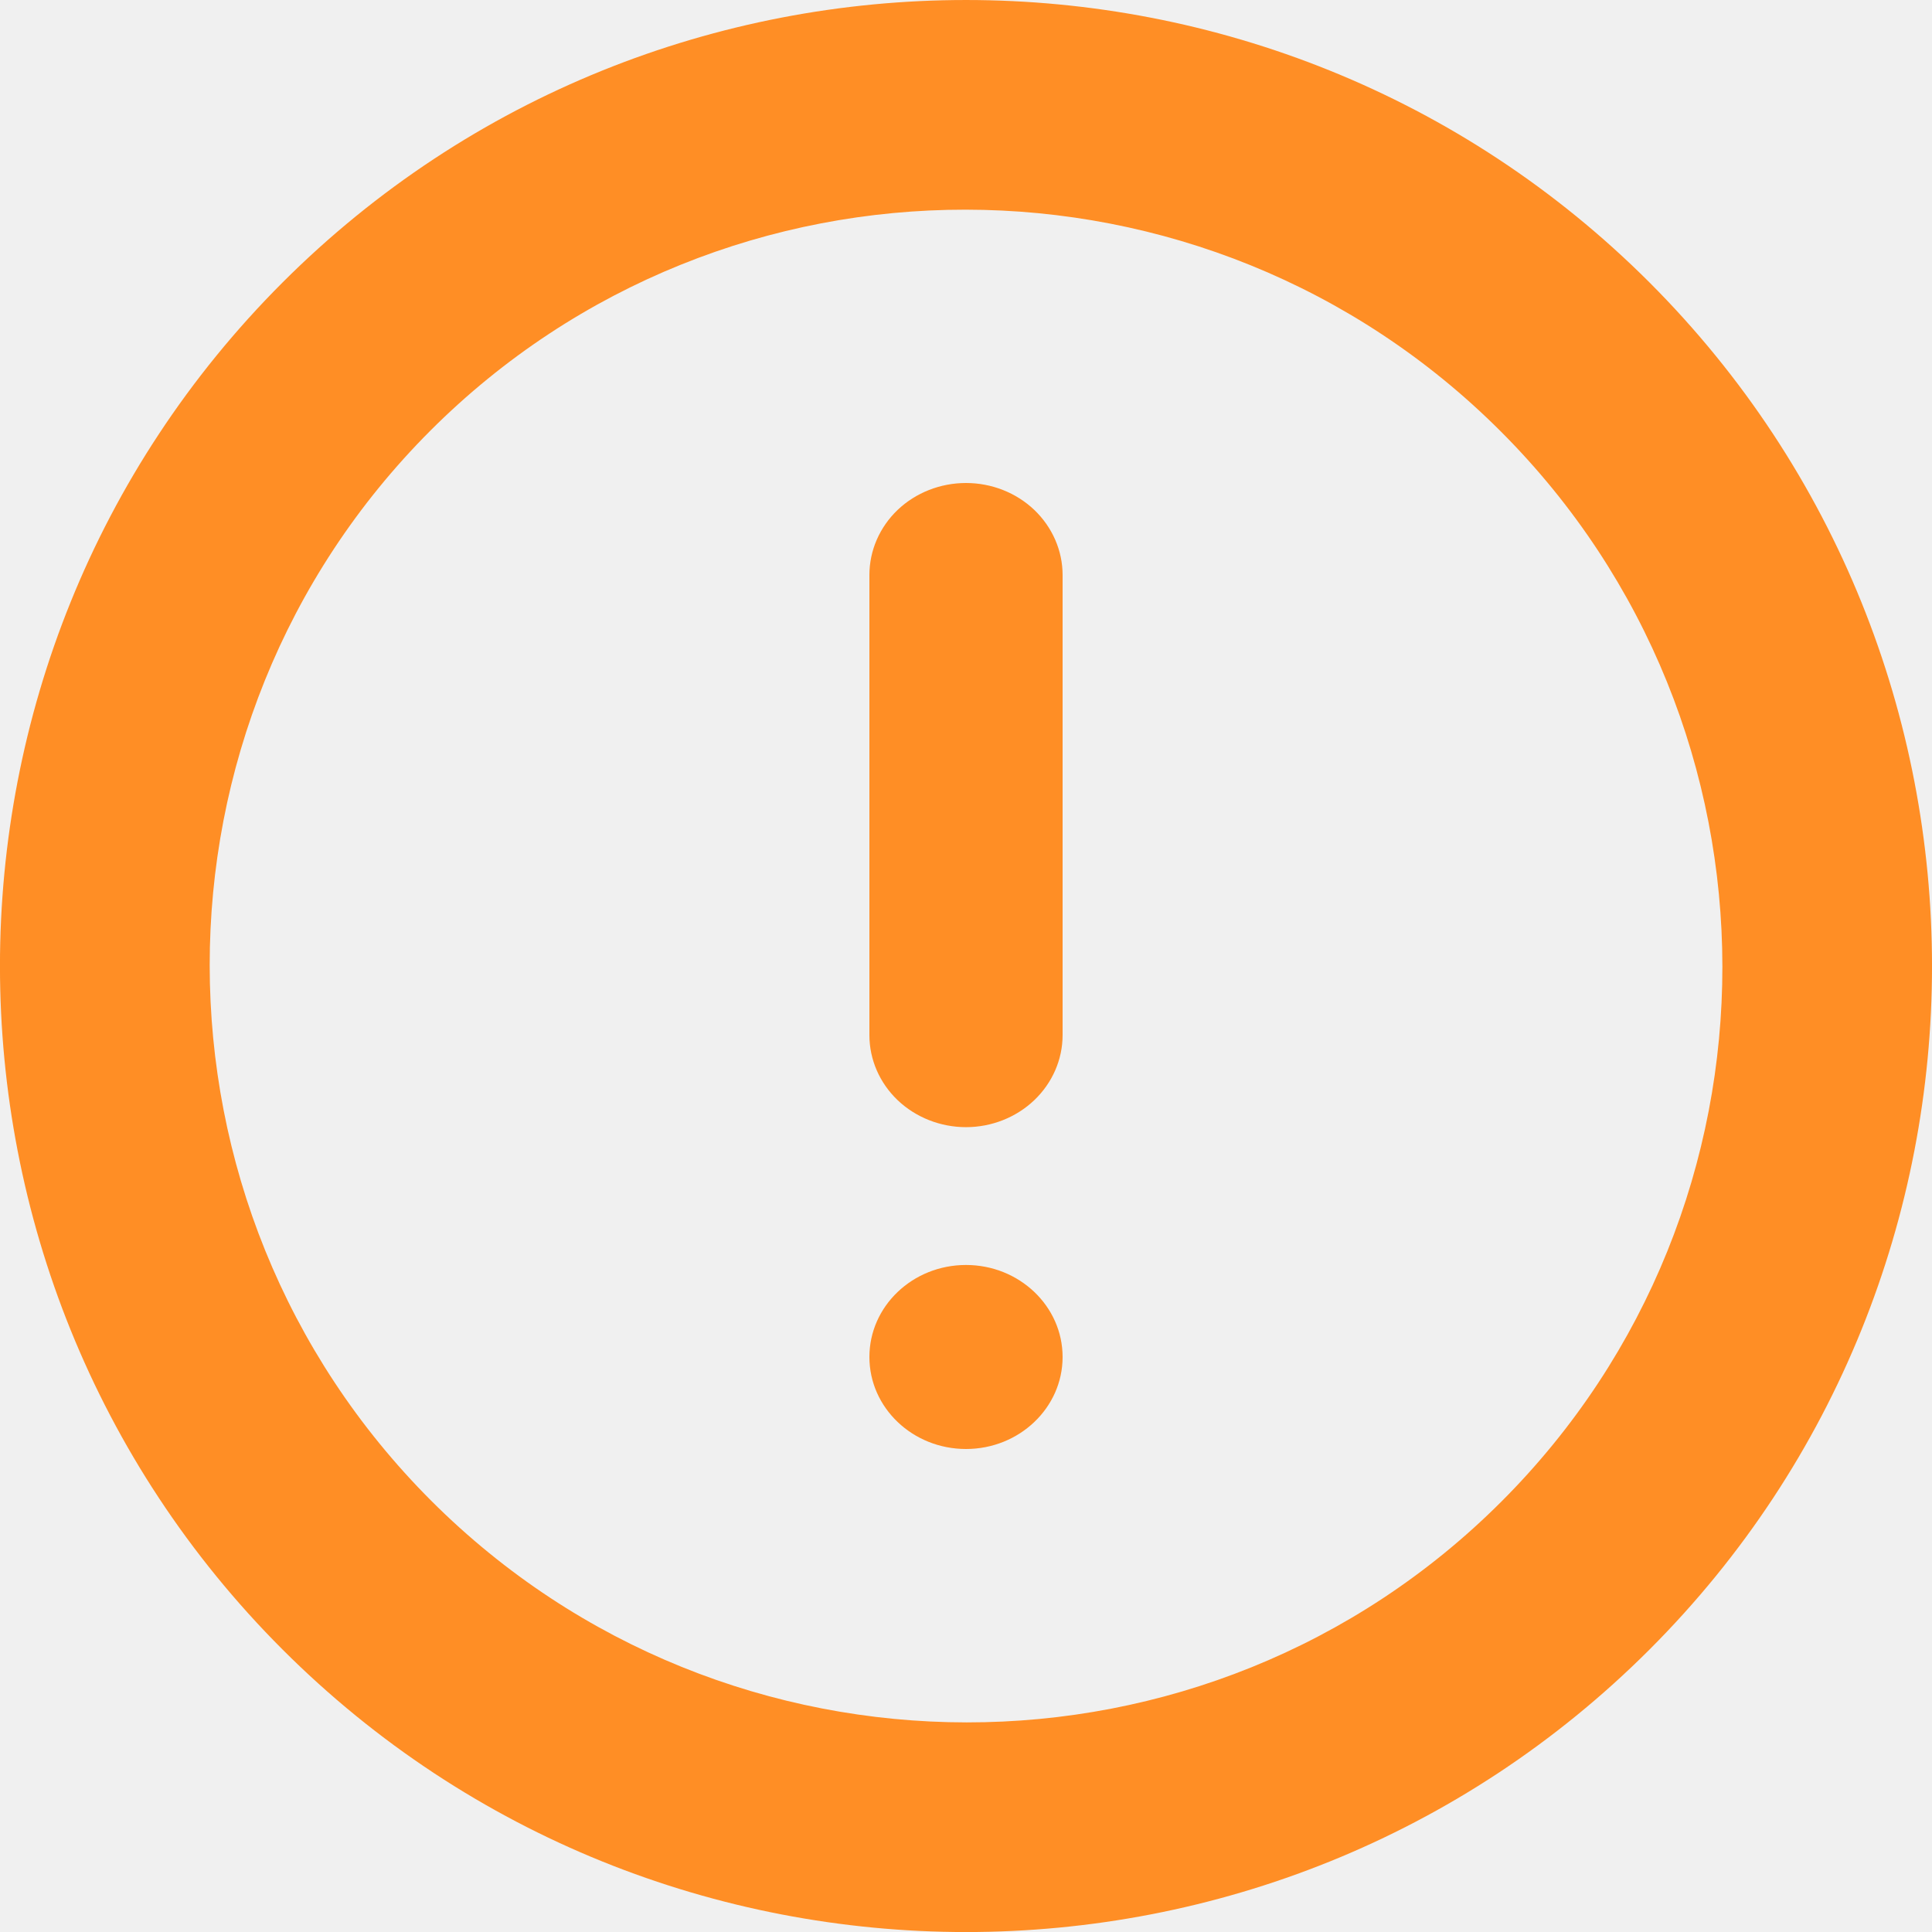
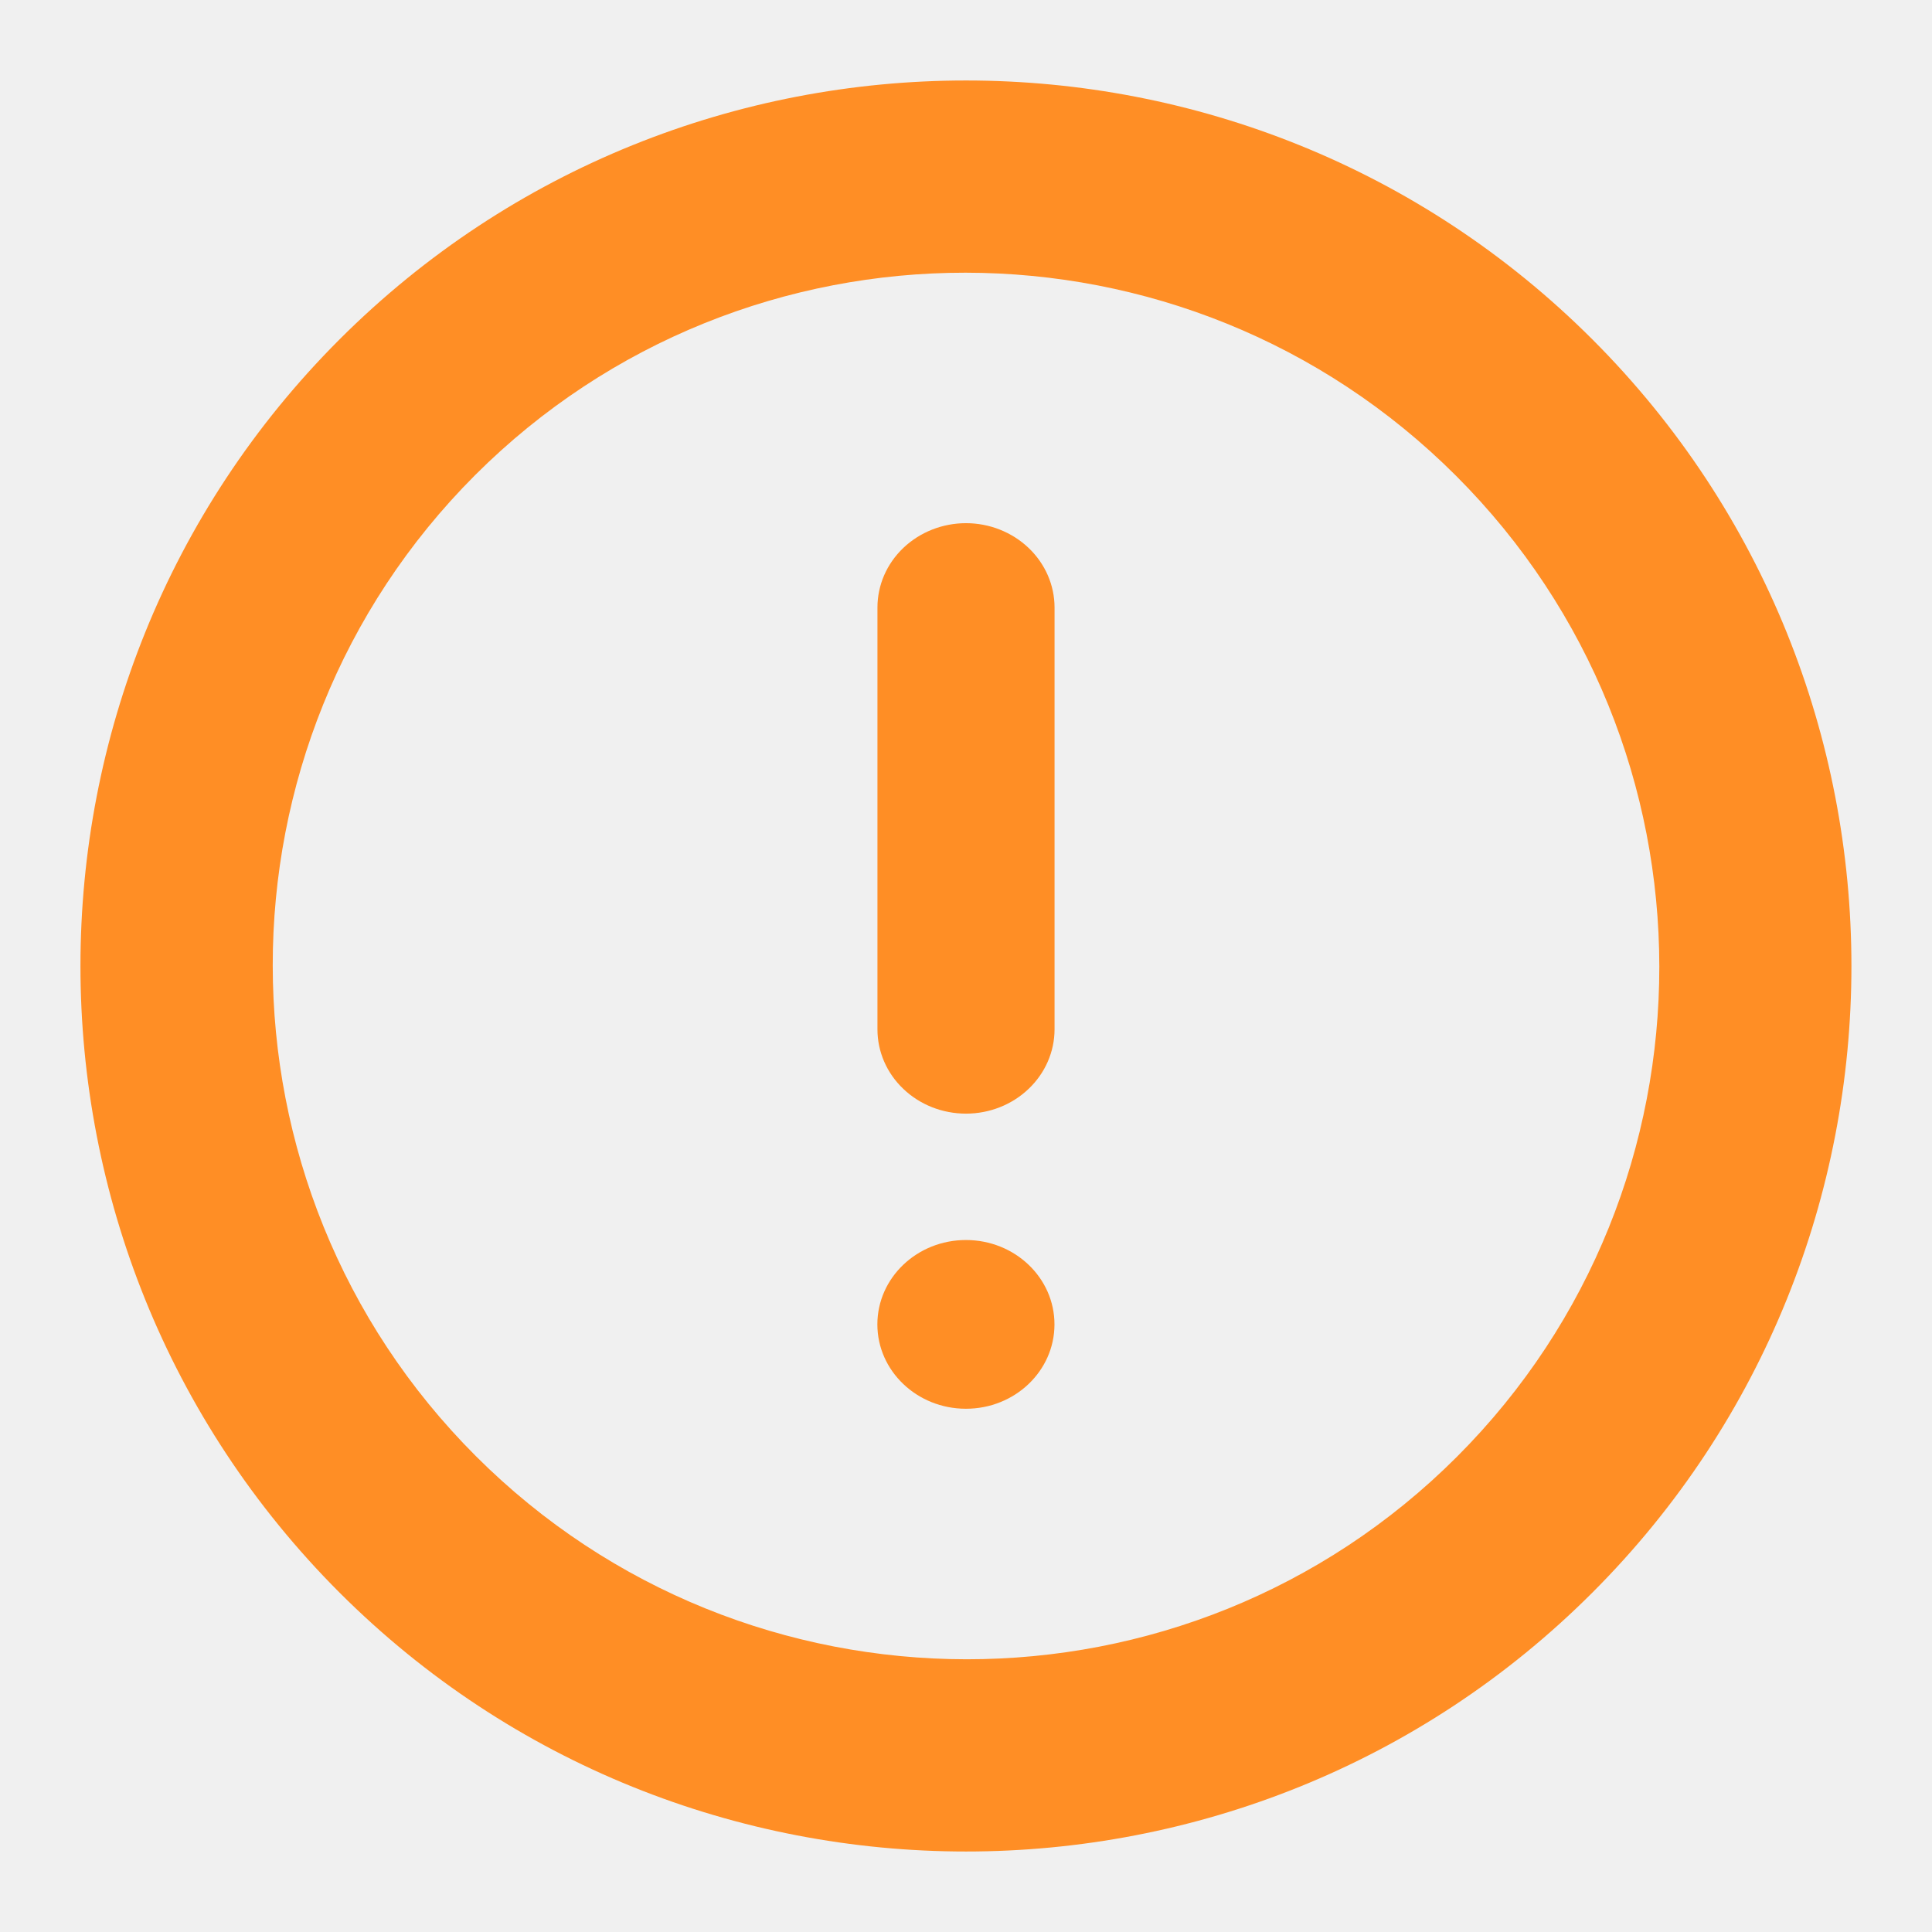
<svg xmlns="http://www.w3.org/2000/svg" width="24" height="24" viewBox="0 0 24 24" fill="none">
-   <g clip-path="url(#clip0_1010:3873)">
-     <path fill-rule="evenodd" clip-rule="evenodd" d="M3.51 20.491C8.19 25.17 15.811 25.171 20.491 20.491C25.171 15.81 25.169 8.191 20.491 3.509C15.811 -1.169 8.192 -1.17 3.51 3.509C-1.171 8.192 -1.17 15.81 3.51 20.491V20.491ZM18.642 5.358C22.311 9.026 22.314 14.99 18.652 18.652C14.991 22.315 9.026 22.31 5.357 18.643C1.69 14.975 1.688 9.009 5.348 5.348C9.013 1.686 14.976 1.691 18.642 5.358Z" fill="#FF8E25" />
-     <path fill-rule="evenodd" clip-rule="evenodd" d="M10.8 16.857C10.8 16.226 11.337 15.714 12 15.714C12.662 15.714 13.2 16.226 13.2 16.857C13.2 17.488 12.662 18 12 18C11.337 18 10.8 17.488 10.8 16.857ZM12.848 13.667C12.623 13.881 12.318 14.002 12 14.002C11.682 14.002 11.376 13.881 11.151 13.667C10.926 13.452 10.8 13.162 10.8 12.858L10.8 7.143C10.8 6.84 10.926 6.549 11.151 6.334C11.376 6.12 11.682 6 12 6C12.318 6 12.623 6.12 12.848 6.334C13.073 6.549 13.2 6.84 13.2 7.143L13.2 12.858C13.2 13.162 13.073 13.452 12.848 13.667Z" fill="#FF8E25" />
-   </g>
-   <defs>
-     <clipPath id="clip0_1010:3873">
-       <rect width="24" height="24" fill="white" />
-     </clipPath>
-   </defs>
+   <path fill-rule="evenodd" clip-rule="evenodd" d="M4.217 19.783C8.507 24.072 15.493 24.073 19.782 19.783C24.072 15.492 24.071 8.508 19.782 4.217C15.493 -0.072 8.509 -0.073 4.217 4.217C-0.074 8.509 -0.072 15.492 4.217 19.783V19.783ZM18.088 5.911C21.451 9.273 21.454 14.741 18.098 18.097C14.741 21.454 9.274 21.45 5.911 18.088C2.549 14.727 2.548 9.258 5.902 5.902C9.261 2.546 14.727 2.55 18.088 5.911Z" fill="#FF8E25" />
+   <path fill-rule="evenodd" clip-rule="evenodd" d="M10.899 16.452C10.899 15.873 11.392 15.404 11.999 15.404C12.607 15.404 13.099 15.873 13.099 16.452C13.099 17.031 12.607 17.5 11.999 17.5C11.392 17.5 10.899 17.031 10.899 16.452ZM12.777 13.527C12.571 13.724 12.291 13.834 12 13.834C11.708 13.834 11.428 13.724 11.222 13.527C11.015 13.331 10.9 13.064 10.9 12.787L10.9 7.547C10.9 7.269 11.015 7.003 11.222 6.806C11.428 6.61 11.708 6.499 12 6.499C12.291 6.499 12.571 6.61 12.777 6.806C12.984 7.003 13.1 7.269 13.1 7.547L13.1 12.787C13.1 13.064 12.984 13.331 12.777 13.527Z" fill="#FF8E25" />
</svg>
